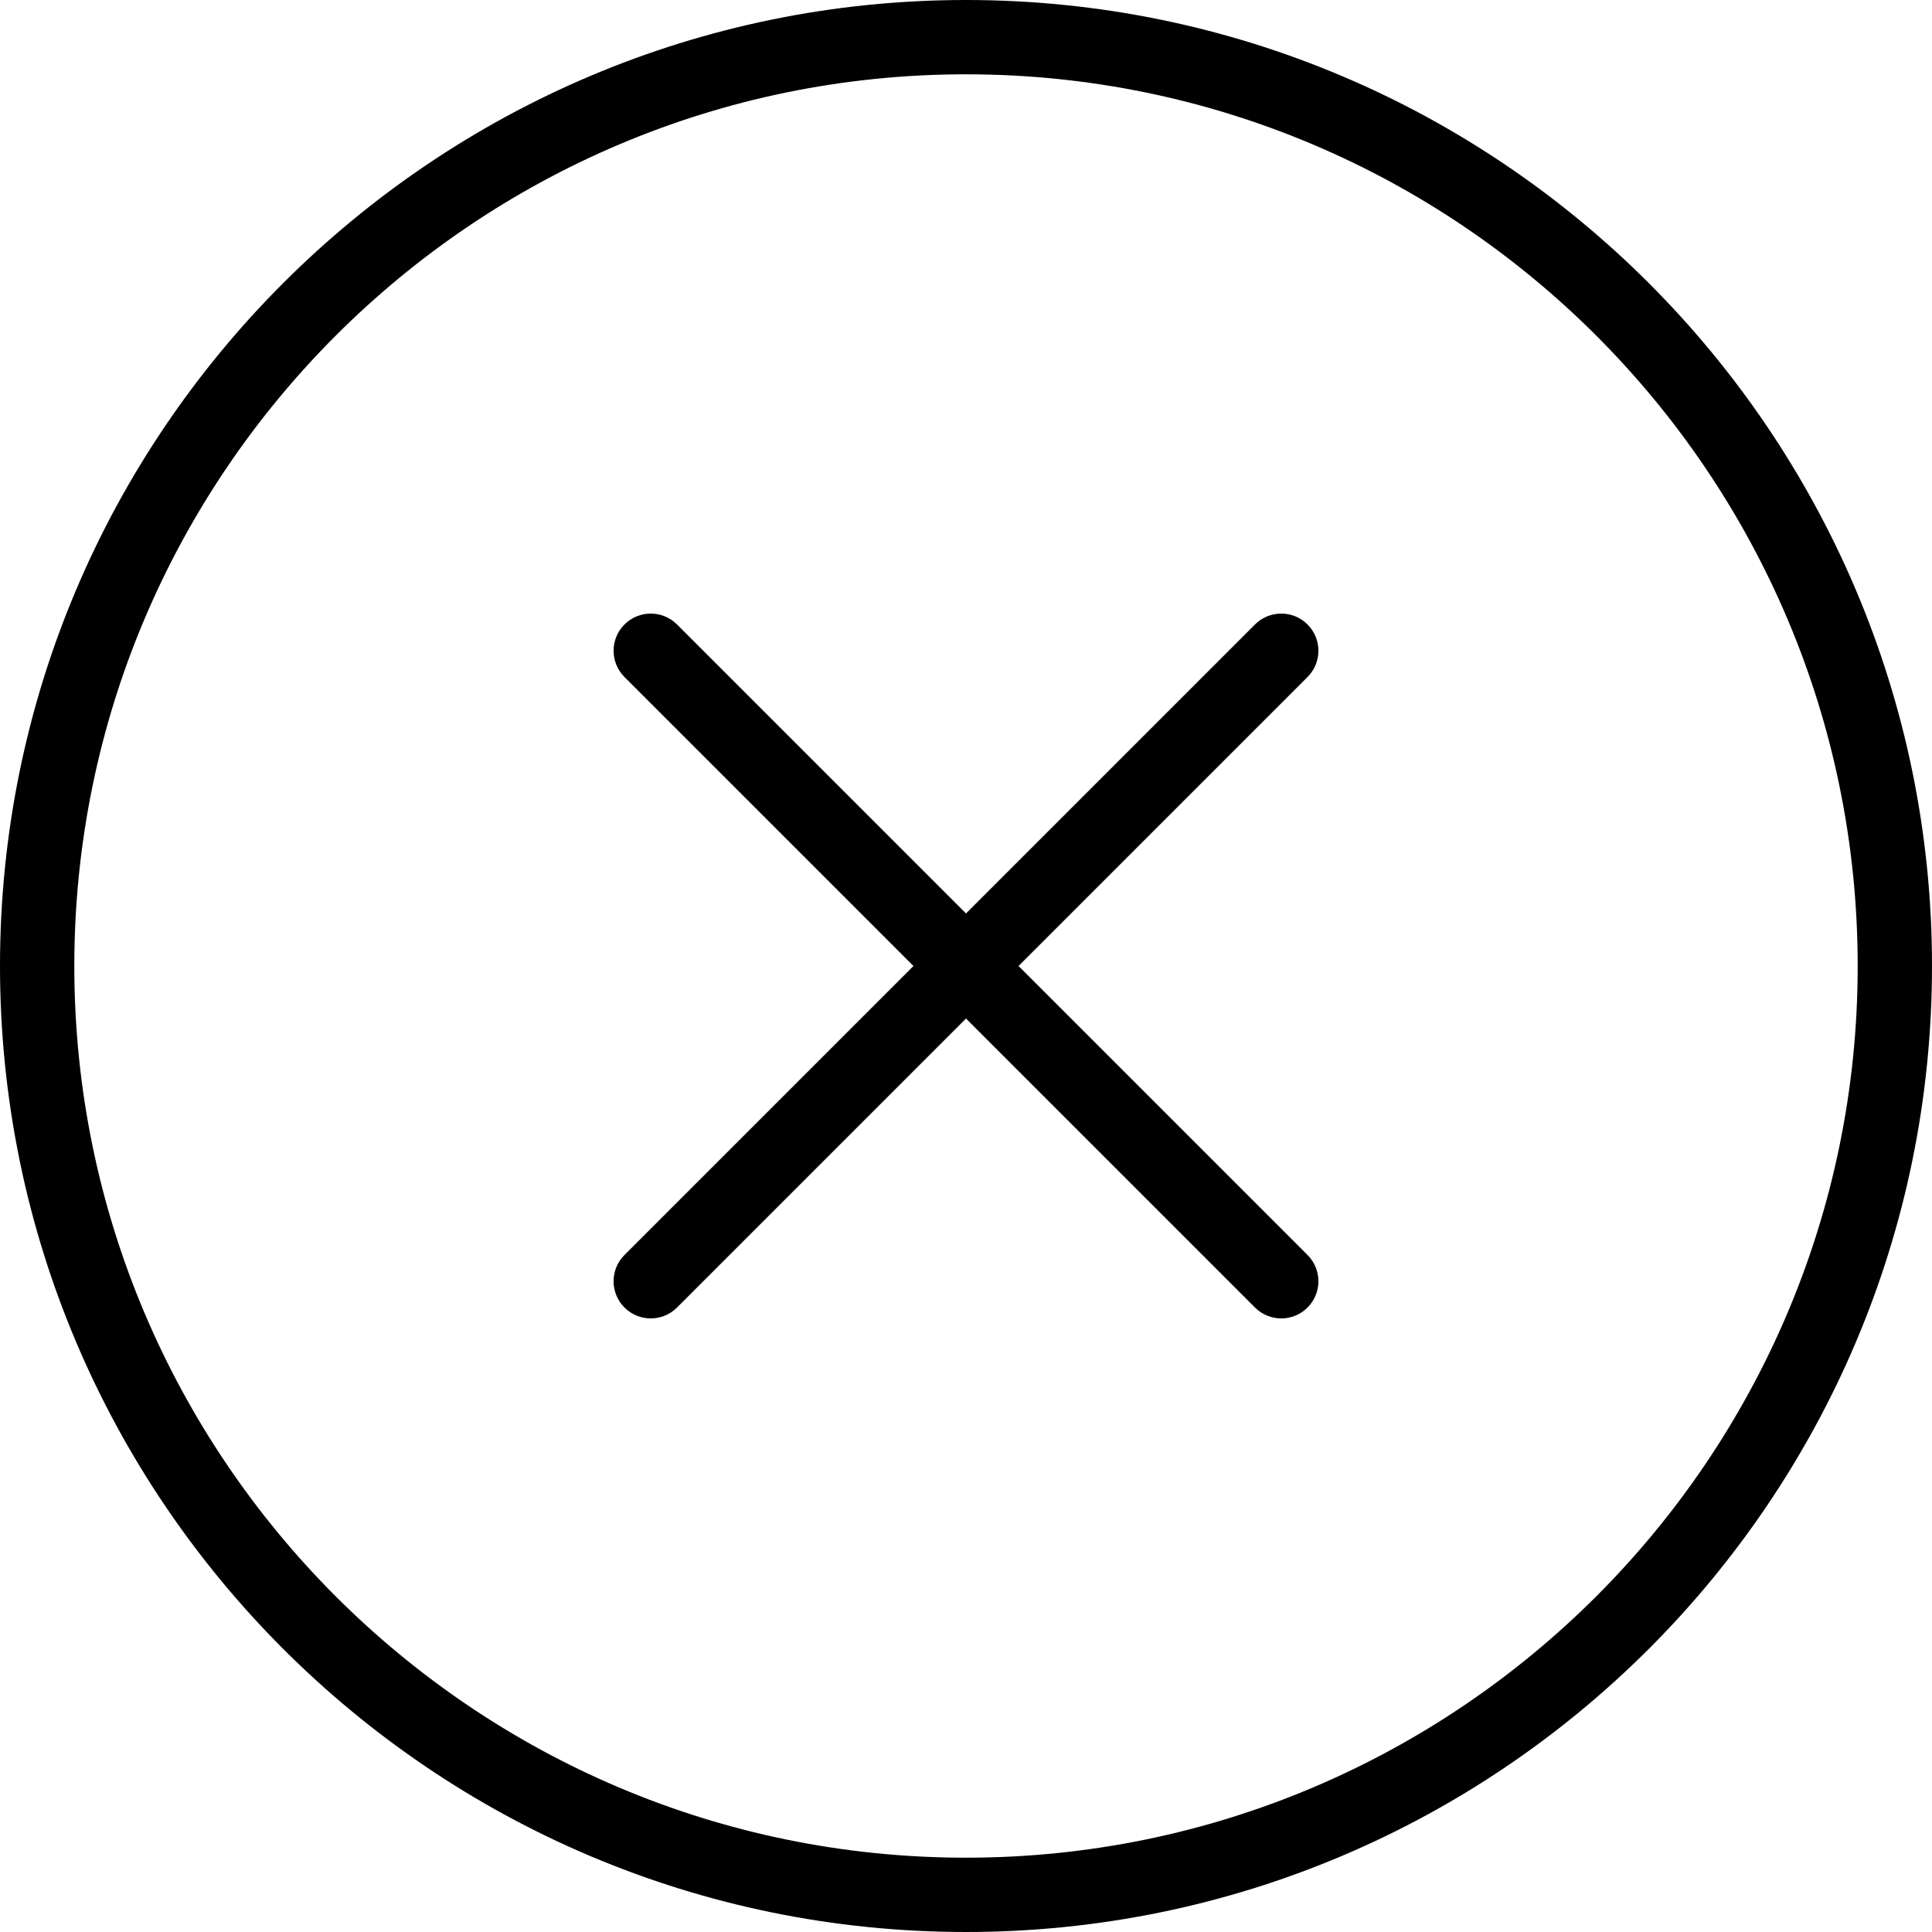
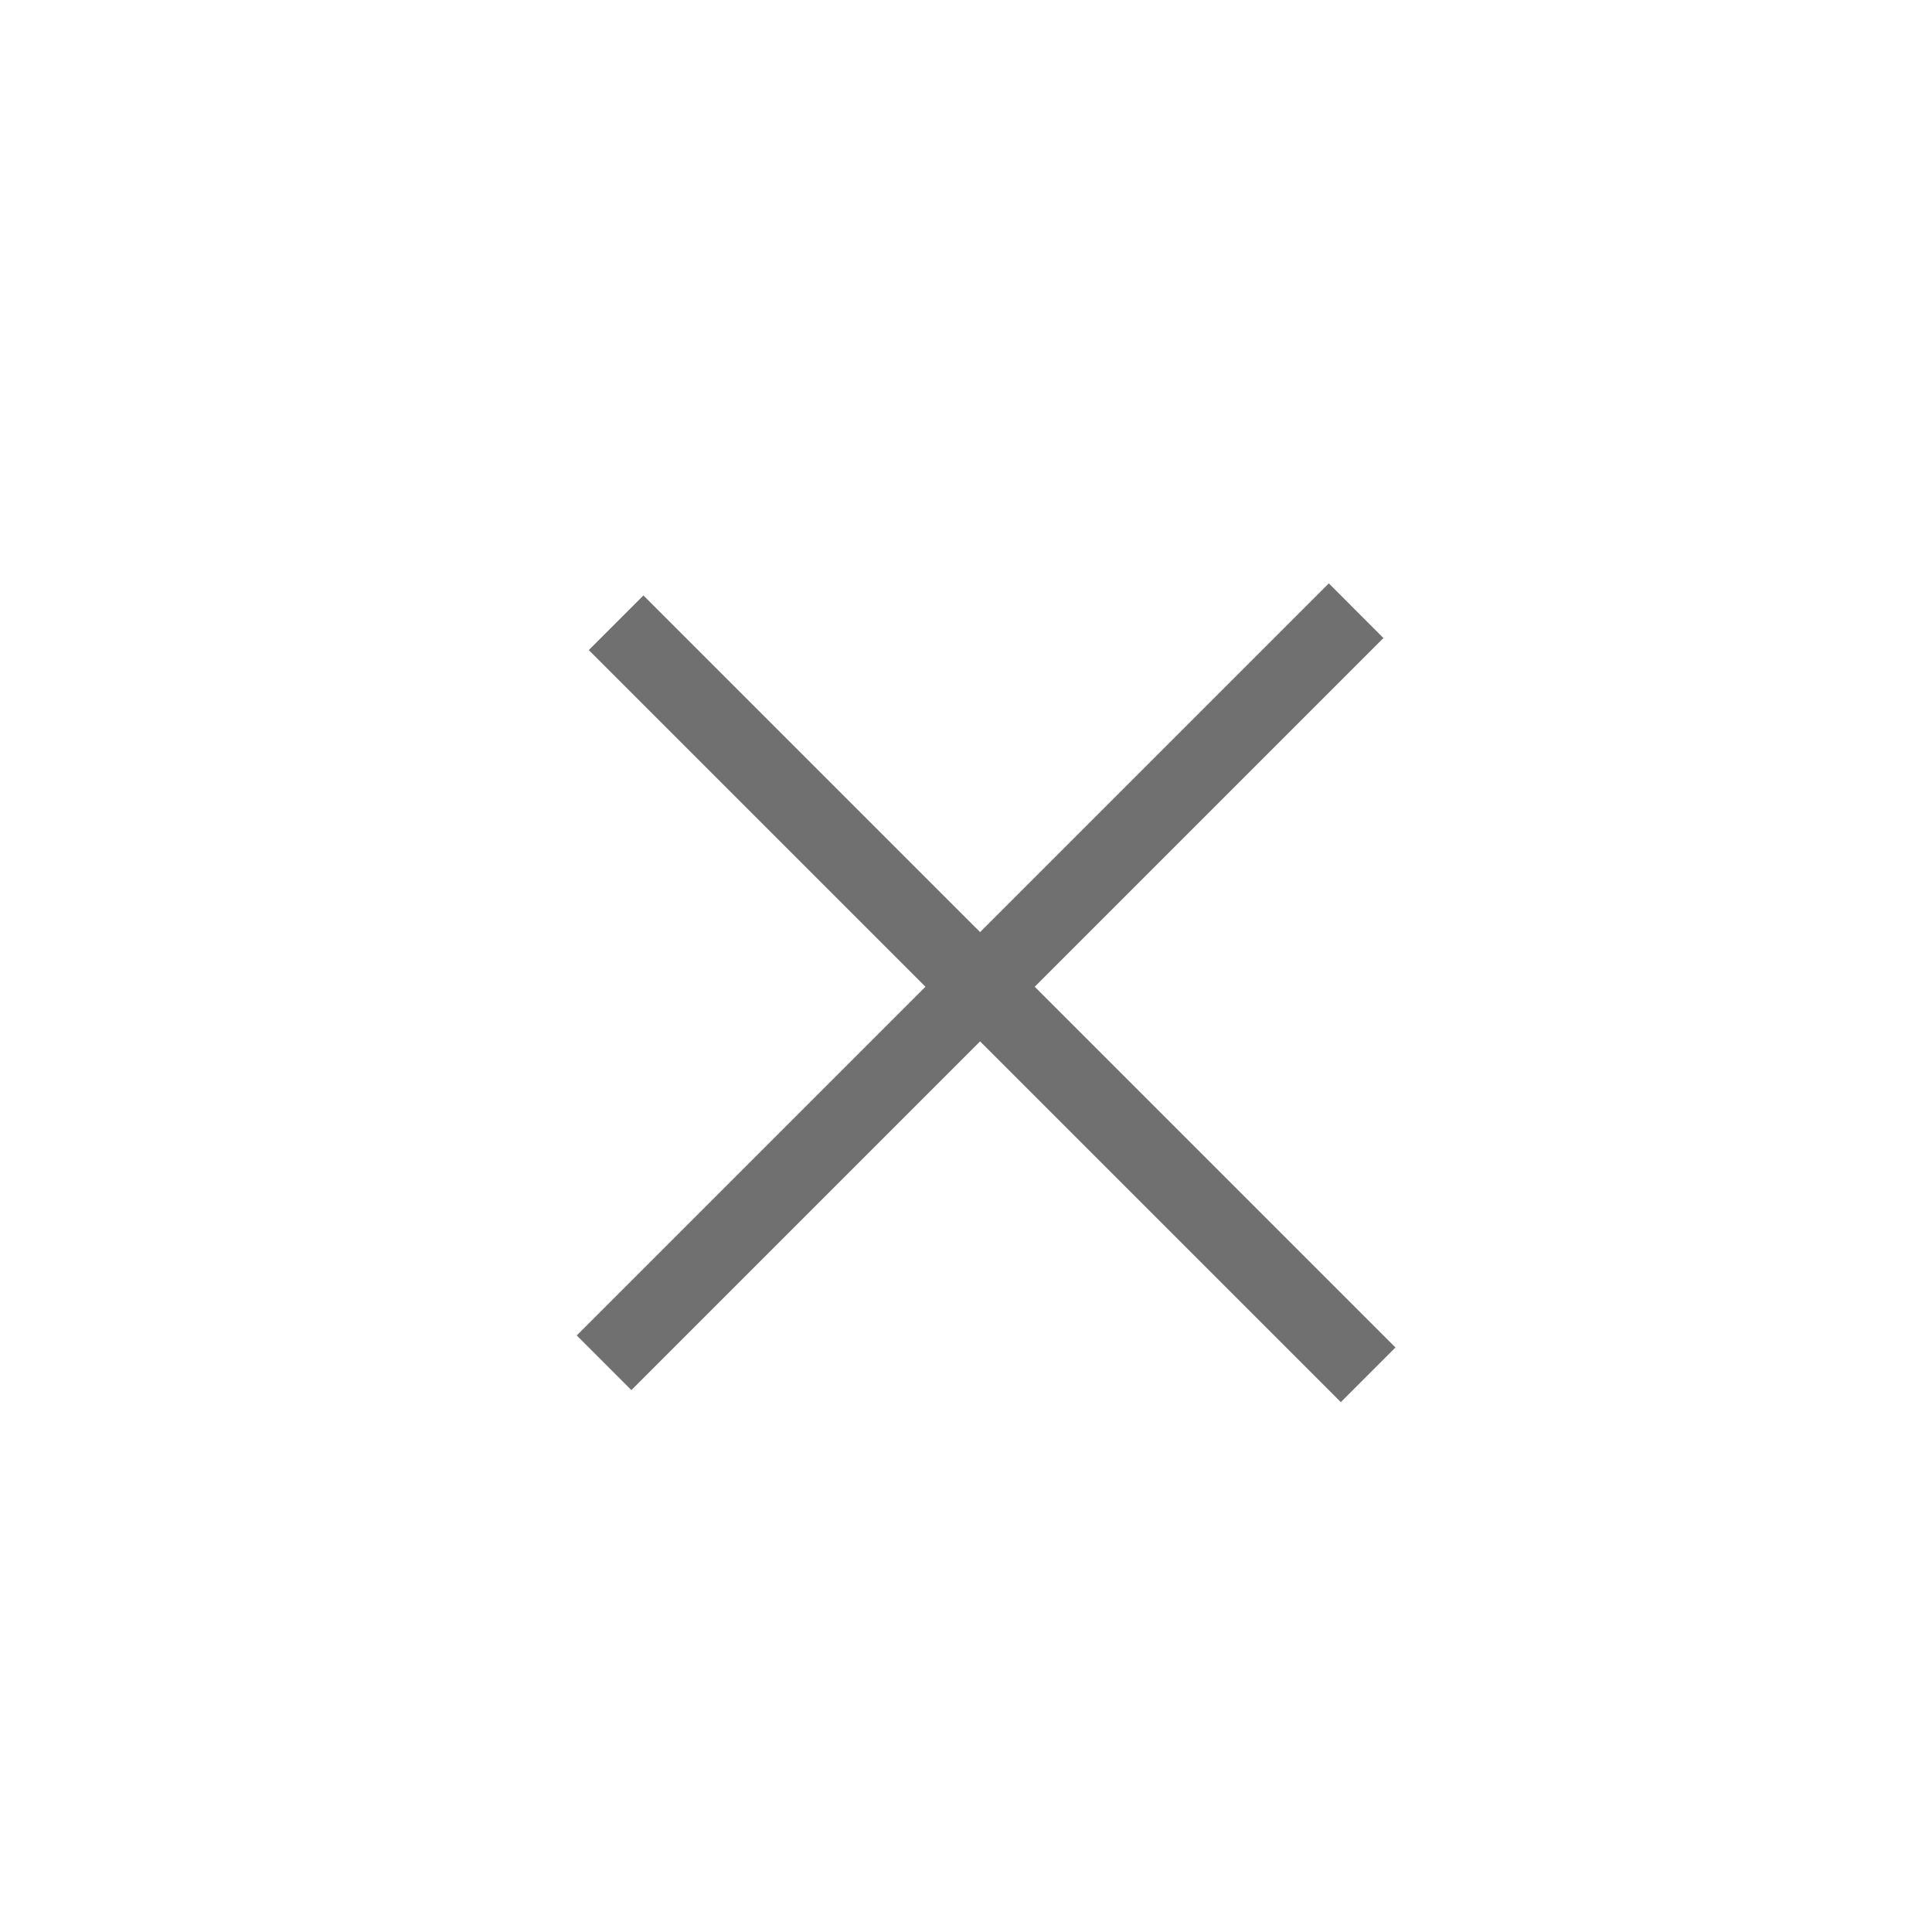
- <svg xmlns="http://www.w3.org/2000/svg" t="1638266020124" class="icon" viewBox="0 0 1024 1024" version="1.1" p-id="2477" width="32" height="32">
+ <svg xmlns="http://www.w3.org/2000/svg" t="1638422615887" class="icon" viewBox="0 0 1024 1024" version="1.1" p-id="3896" width="32" height="32">
  <defs>
    <style type="text/css" />
  </defs>
-   <path d="M512 0C794.77 0 1024 229.806 1024 512 1024 794.77 794.194 1024 512 1024 229.23 1024 0 794.194 0 512 0 229.23 229.806 0 512 0ZM512 984.615C772.648 984.615 984.615 772.813 984.615 512 984.615 251.352 772.813 39.385 512 39.385 251.352 39.385 39.385 251.187 39.385 512 39.385 772.648 251.187 984.615 512 984.615ZM512 539.849 358.83 693.019C351.139 700.71 338.671 700.71 330.981 693.019 323.29 685.329 323.29 672.861 330.981 665.17L484.151 512 330.981 358.83C323.29 351.139 323.29 338.671 330.981 330.981 338.671 323.29 351.139 323.29 358.83 330.981L512 484.151 665.17 330.981C672.861 323.29 685.329 323.29 693.019 330.981 700.71 338.671 700.71 351.139 693.019 358.83L539.849 512 693.019 665.17C700.71 672.861 700.71 685.329 693.019 693.019 685.329 700.71 672.861 700.71 665.17 693.019L512 539.849Z" p-id="2478" />
+   <path d="M704.287 309.207l28.959 28.979L334.643 736.788l-28.959-28.979z" fill="#707070" p-id="3897" />
+   <path d="M341.033 315.597l398.602 398.602-28.959 28.959-398.602-398.602z" fill="#707070" p-id="3898" />
</svg>
